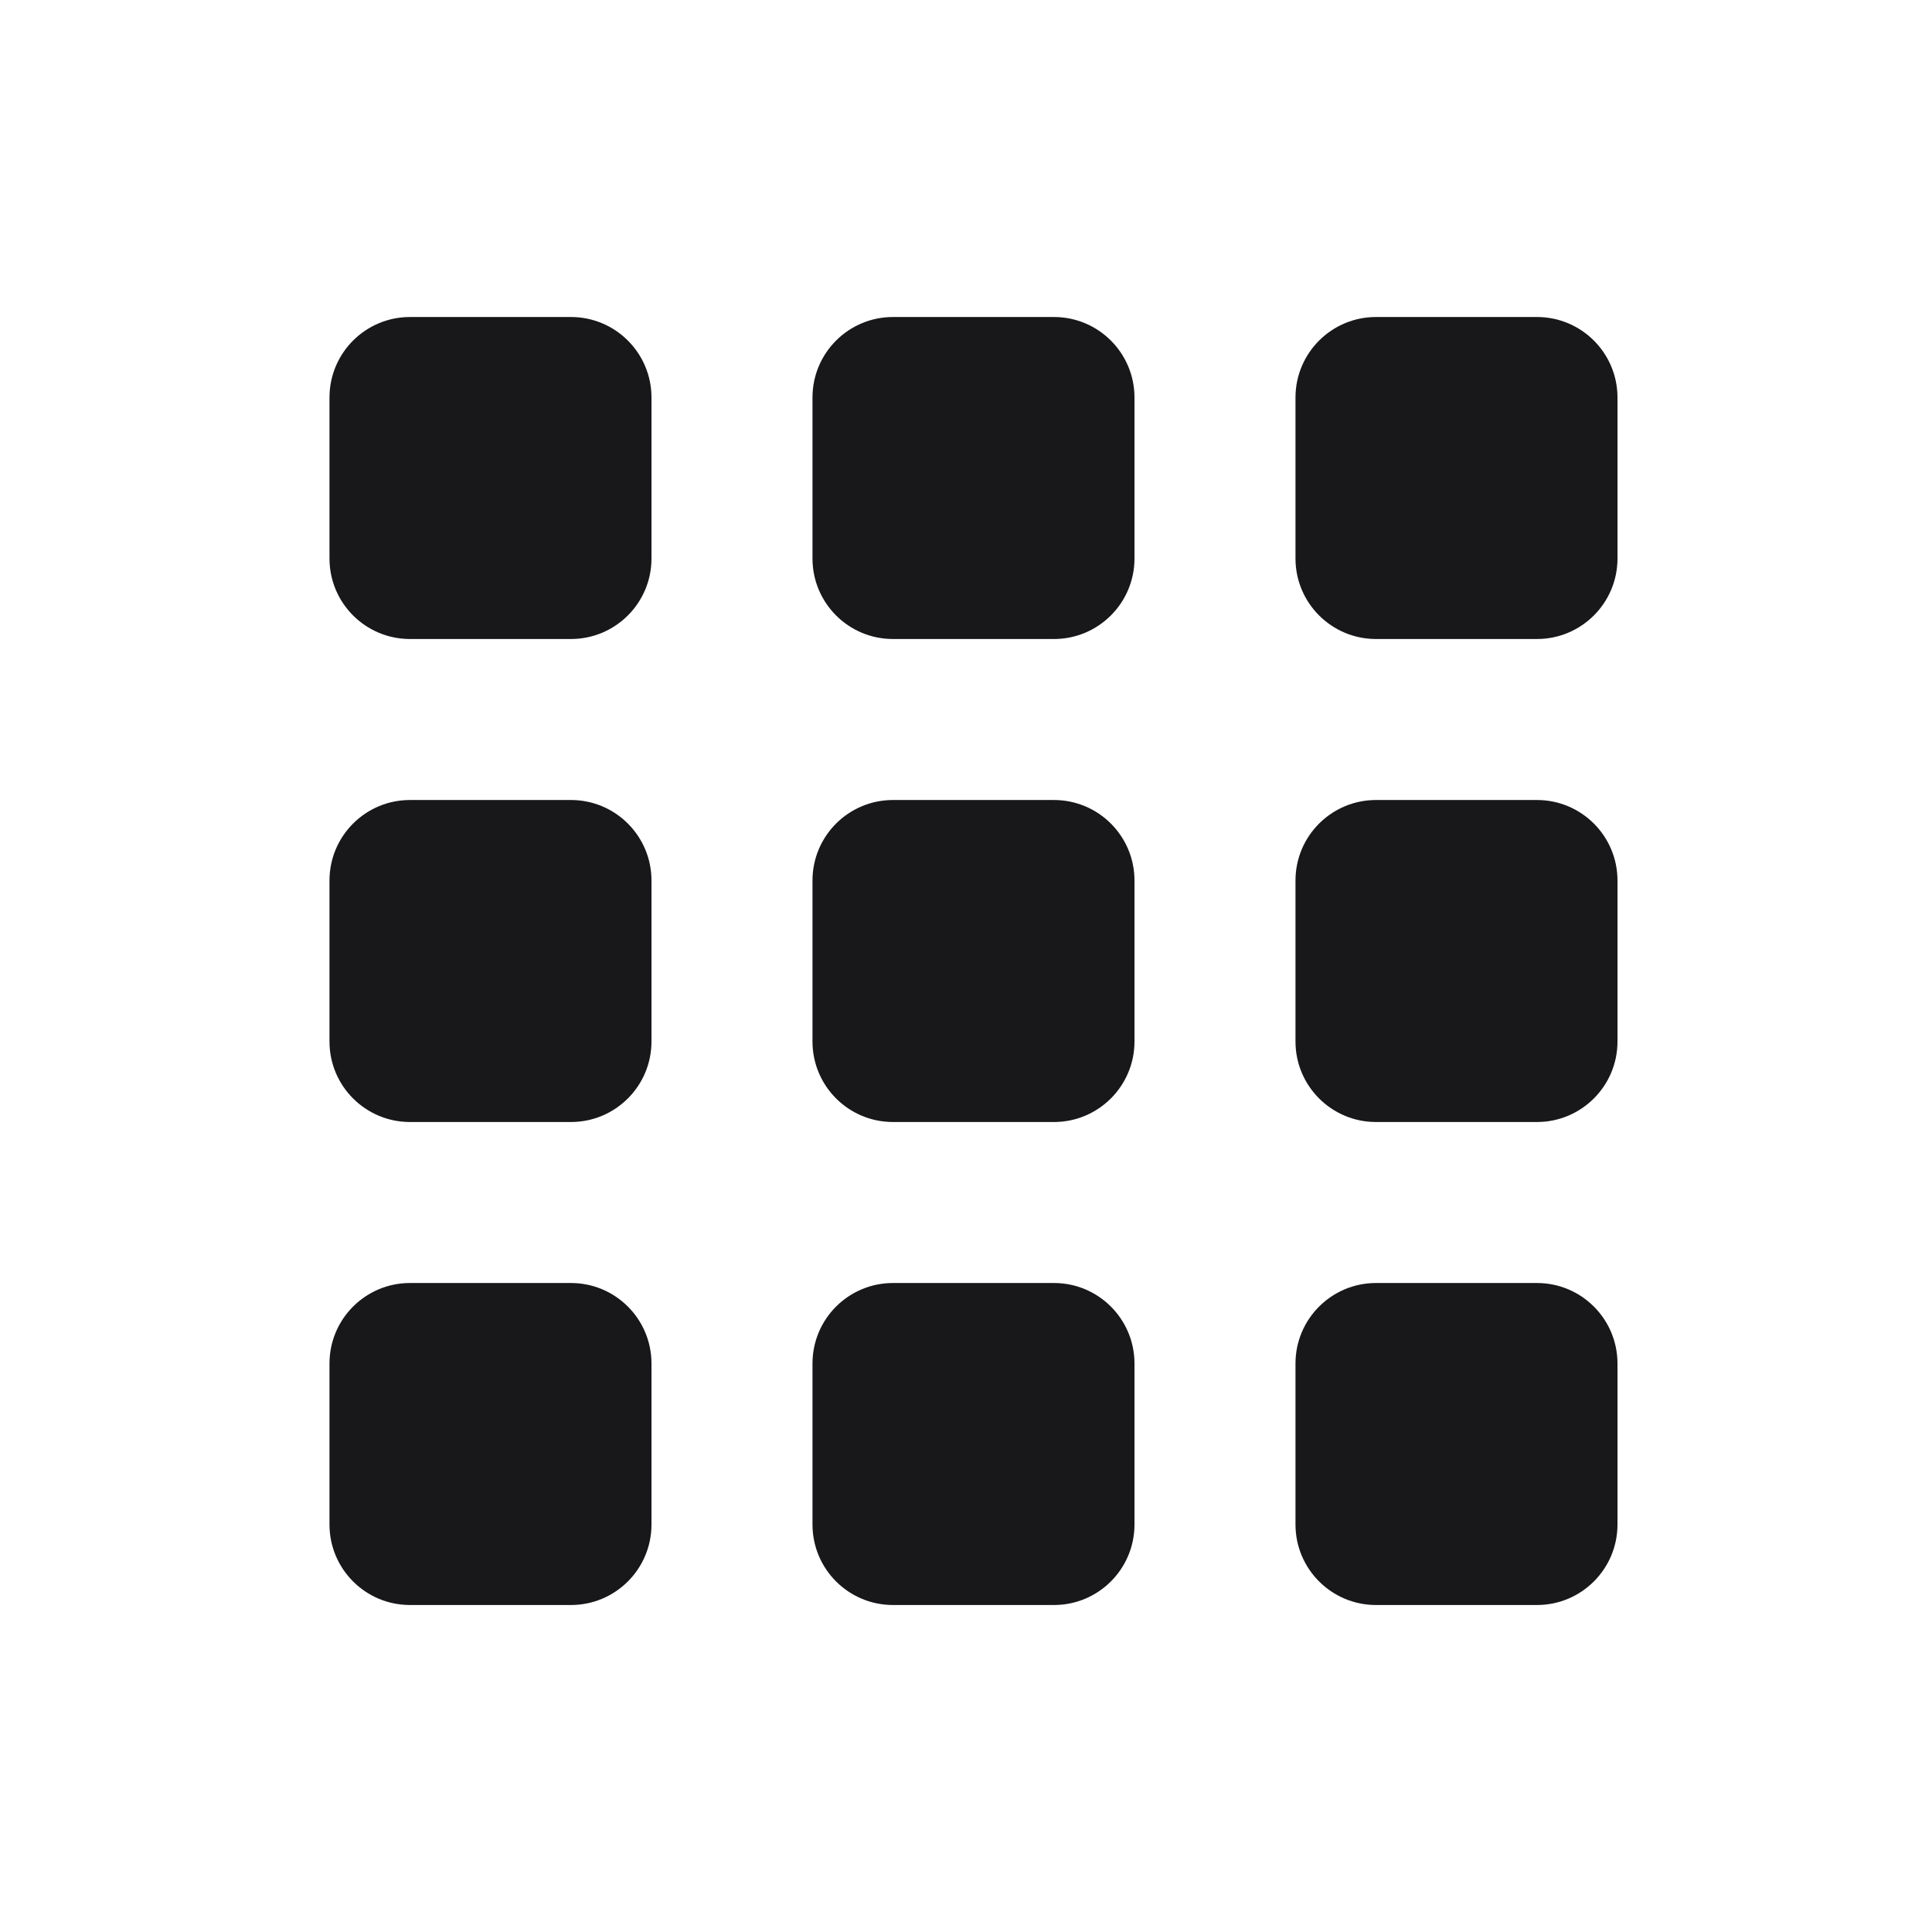
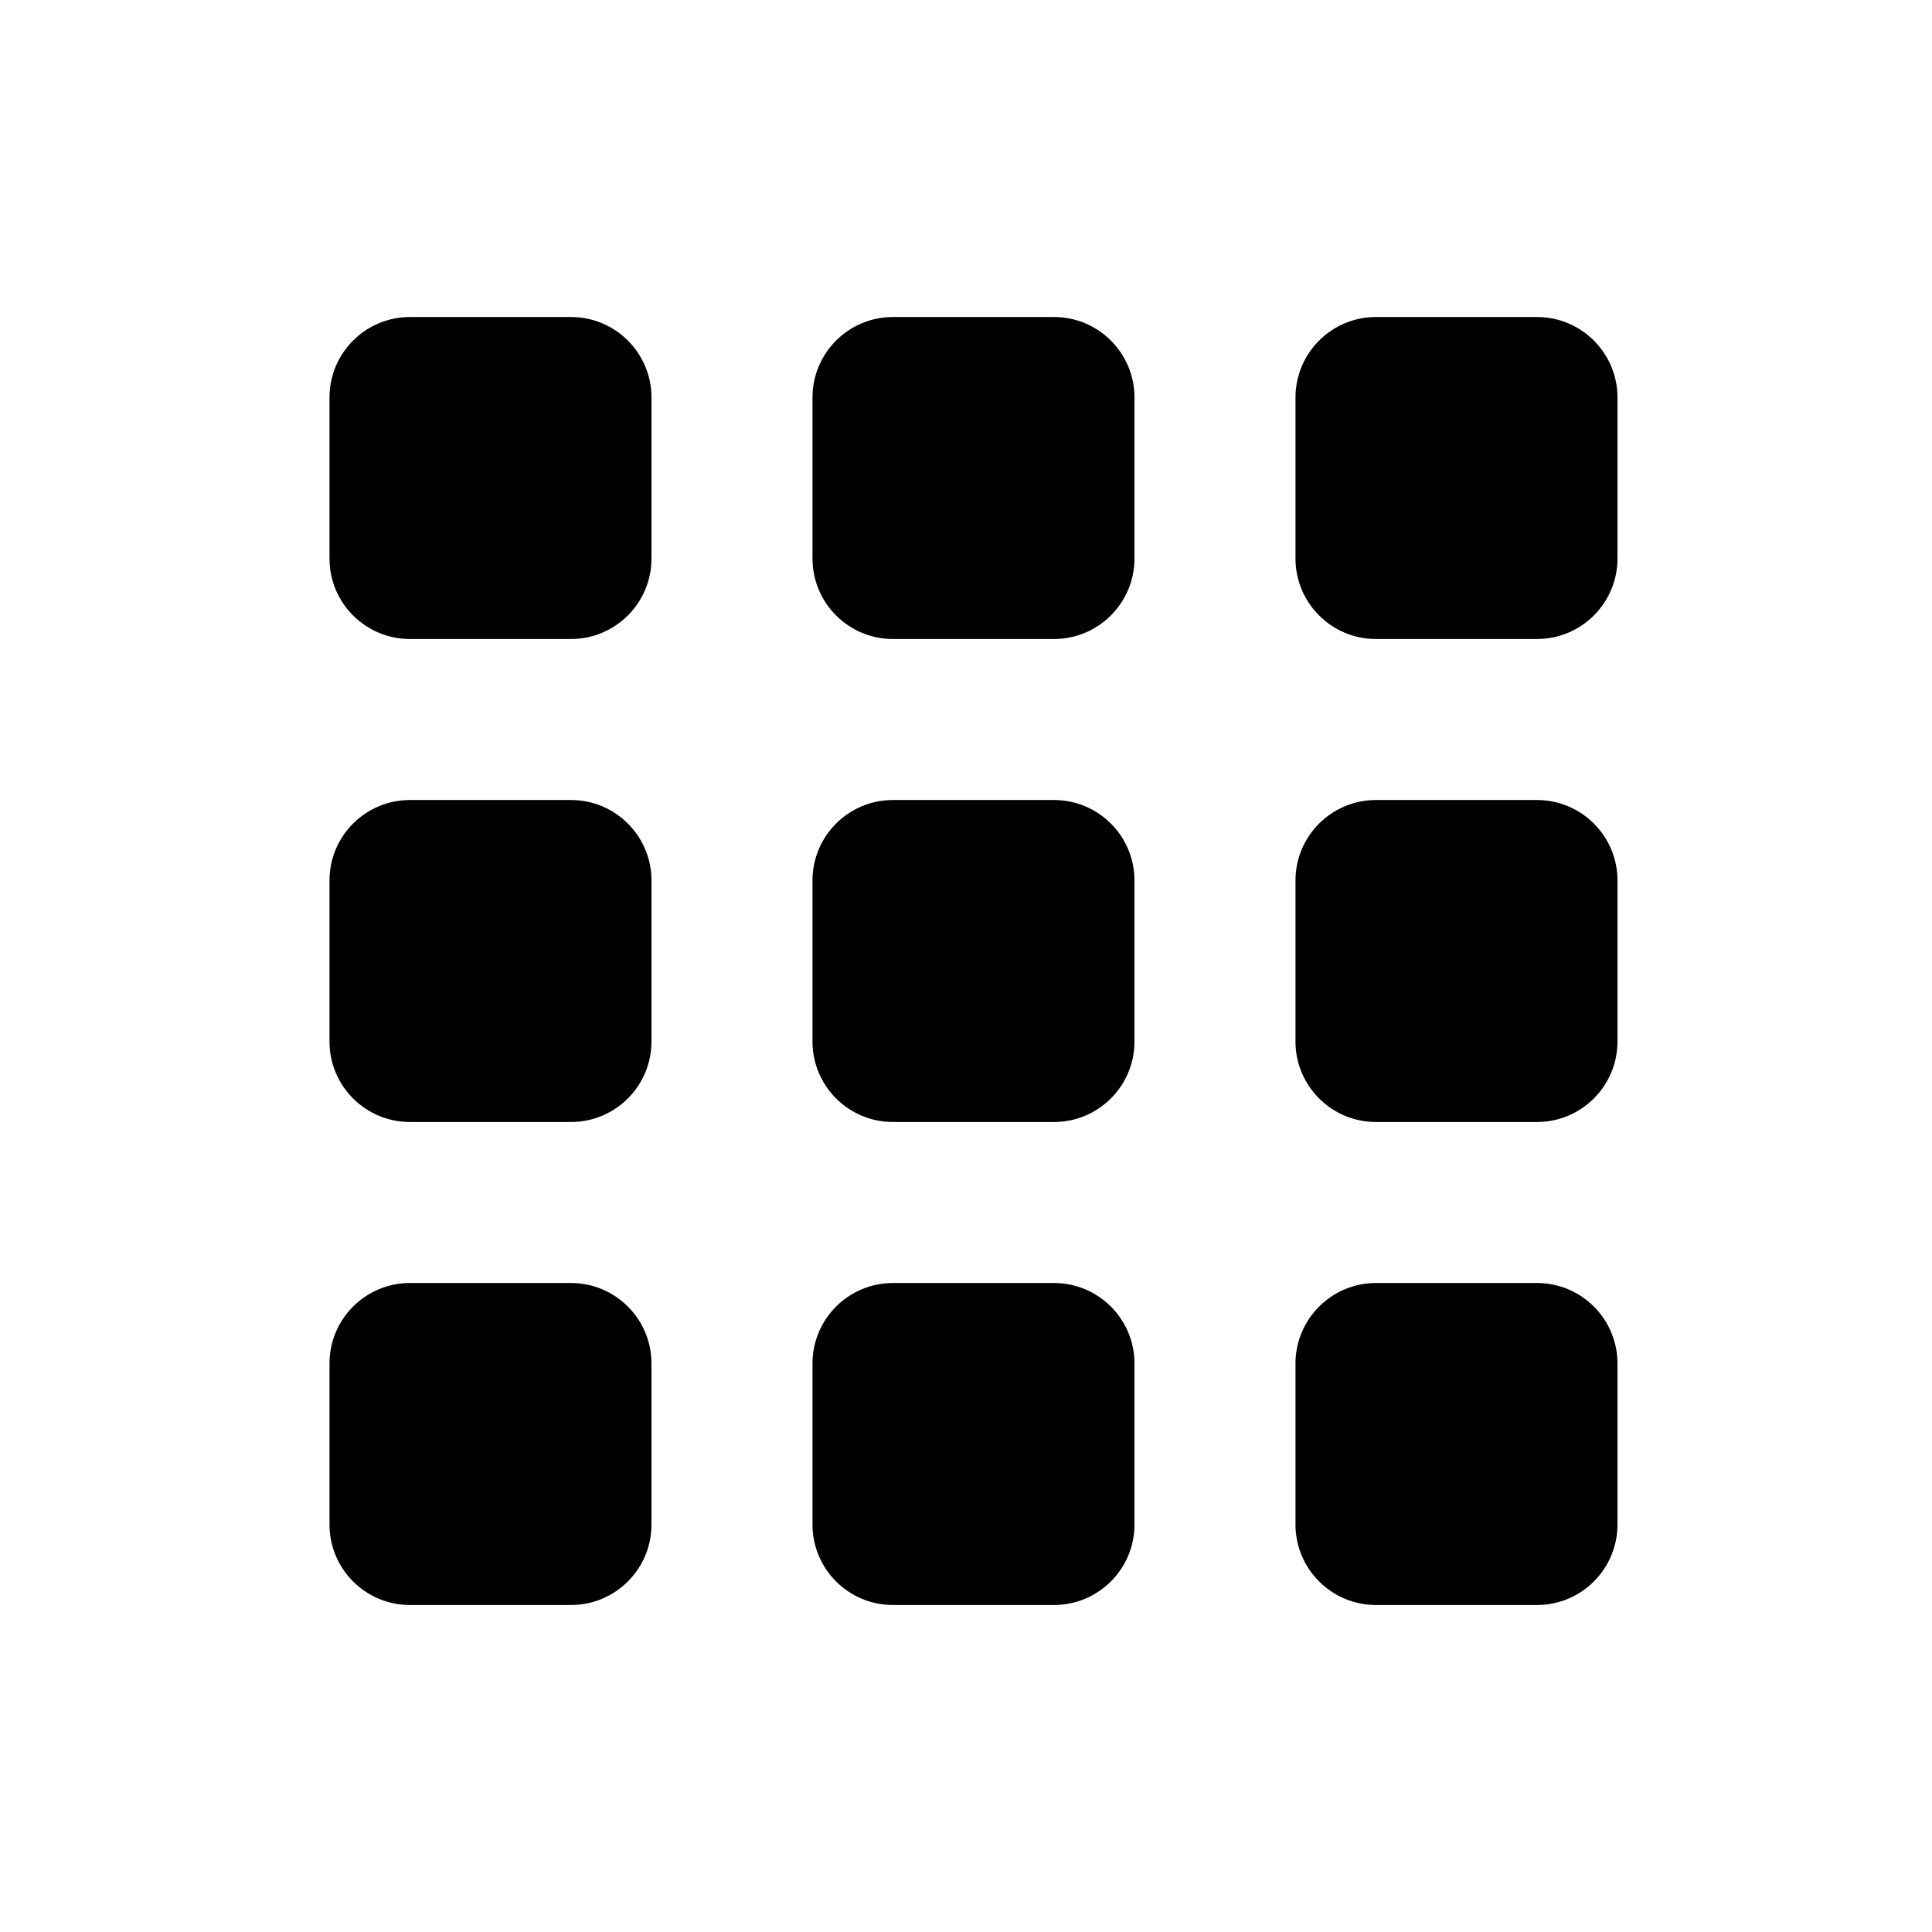
<svg xmlns="http://www.w3.org/2000/svg" viewBox="0 0 24 24" fill="none">
-   <path d="M4.093 4.938C4.093 4.386 4.54 3.938 5.093 3.938H7.093C7.645 3.938 8.093 4.386 8.093 4.938V6.938C8.093 7.49 7.645 7.938 7.093 7.938H5.093C4.54 7.938 4.093 7.49 4.093 6.938V4.938Z" fill="#18181B" />
-   <path d="M4.093 16.938C4.093 16.386 4.54 15.938 5.093 15.938H7.093C7.645 15.938 8.093 16.386 8.093 16.938V18.938C8.093 19.49 7.645 19.938 7.093 19.938H5.093C4.54 19.938 4.093 19.49 4.093 18.938V16.938Z" fill="#18181B" />
-   <path d="M4.093 10.938C4.093 10.386 4.54 9.938 5.093 9.938H7.093C7.645 9.938 8.093 10.386 8.093 10.938V12.938C8.093 13.49 7.645 13.938 7.093 13.938H5.093C4.54 13.938 4.093 13.49 4.093 12.938V10.938Z" fill="#18181B" />
-   <path d="M16.093 4.938C16.093 4.386 16.541 3.938 17.093 3.938H19.093C19.645 3.938 20.093 4.386 20.093 4.938V6.938C20.093 7.49 19.645 7.938 19.093 7.938H17.093C16.541 7.938 16.093 7.49 16.093 6.938V4.938Z" fill="#18181B" />
-   <path d="M16.093 16.938C16.093 16.386 16.541 15.938 17.093 15.938H19.093C19.645 15.938 20.093 16.386 20.093 16.938V18.938C20.093 19.49 19.645 19.938 19.093 19.938H17.093C16.541 19.938 16.093 19.49 16.093 18.938V16.938Z" fill="#18181B" />
-   <path d="M16.093 10.938C16.093 10.386 16.541 9.938 17.093 9.938H19.093C19.645 9.938 20.093 10.386 20.093 10.938V12.938C20.093 13.49 19.645 13.938 19.093 13.938H17.093C16.541 13.938 16.093 13.49 16.093 12.938V10.938Z" fill="#18181B" />
-   <path d="M10.093 4.938C10.093 4.386 10.54 3.938 11.093 3.938H13.093C13.645 3.938 14.093 4.386 14.093 4.938V6.938C14.093 7.49 13.645 7.938 13.093 7.938H11.093C10.54 7.938 10.093 7.49 10.093 6.938V4.938Z" fill="#18181B" />
-   <path d="M10.093 16.938C10.093 16.386 10.54 15.938 11.093 15.938H13.093C13.645 15.938 14.093 16.386 14.093 16.938V18.938C14.093 19.49 13.645 19.938 13.093 19.938H11.093C10.54 19.938 10.093 19.49 10.093 18.938V16.938Z" fill="#18181B" />
-   <path d="M10.093 10.938C10.093 10.386 10.54 9.938 11.093 9.938H13.093C13.645 9.938 14.093 10.386 14.093 10.938V12.938C14.093 13.49 13.645 13.938 13.093 13.938H11.093C10.54 13.938 10.093 13.49 10.093 12.938V10.938Z" fill="#18181B" />
+   <path d="M4.093 4.938C4.093 4.386 4.54 3.938 5.093 3.938H7.093C7.645 3.938 8.093 4.386 8.093 4.938V6.938C8.093 7.49 7.645 7.938 7.093 7.938H5.093C4.54 7.938 4.093 7.49 4.093 6.938V4.938Z" fill="currentColor" />
+   <path d="M4.093 16.938C4.093 16.386 4.54 15.938 5.093 15.938H7.093C7.645 15.938 8.093 16.386 8.093 16.938V18.938C8.093 19.49 7.645 19.938 7.093 19.938H5.093C4.54 19.938 4.093 19.49 4.093 18.938V16.938Z" fill="currentColor" />
+   <path d="M4.093 10.938C4.093 10.386 4.54 9.938 5.093 9.938H7.093C7.645 9.938 8.093 10.386 8.093 10.938V12.938C8.093 13.49 7.645 13.938 7.093 13.938H5.093C4.54 13.938 4.093 13.49 4.093 12.938V10.938Z" fill="currentColor" />
+   <path d="M16.093 4.938C16.093 4.386 16.541 3.938 17.093 3.938H19.093C19.645 3.938 20.093 4.386 20.093 4.938V6.938C20.093 7.49 19.645 7.938 19.093 7.938H17.093C16.541 7.938 16.093 7.49 16.093 6.938V4.938Z" fill="currentColor" />
+   <path d="M16.093 16.938C16.093 16.386 16.541 15.938 17.093 15.938H19.093C19.645 15.938 20.093 16.386 20.093 16.938V18.938C20.093 19.49 19.645 19.938 19.093 19.938H17.093C16.541 19.938 16.093 19.49 16.093 18.938V16.938Z" fill="currentColor" />
+   <path d="M16.093 10.938C16.093 10.386 16.541 9.938 17.093 9.938H19.093C19.645 9.938 20.093 10.386 20.093 10.938V12.938C20.093 13.49 19.645 13.938 19.093 13.938H17.093C16.541 13.938 16.093 13.49 16.093 12.938V10.938Z" fill="currentColor" />
+   <path d="M10.093 4.938C10.093 4.386 10.54 3.938 11.093 3.938H13.093C13.645 3.938 14.093 4.386 14.093 4.938V6.938C14.093 7.49 13.645 7.938 13.093 7.938H11.093C10.54 7.938 10.093 7.49 10.093 6.938V4.938Z" fill="currentColor" />
+   <path d="M10.093 16.938C10.093 16.386 10.54 15.938 11.093 15.938H13.093C13.645 15.938 14.093 16.386 14.093 16.938V18.938C14.093 19.49 13.645 19.938 13.093 19.938H11.093C10.54 19.938 10.093 19.49 10.093 18.938V16.938Z" fill="currentColor" />
+   <path d="M10.093 10.938C10.093 10.386 10.54 9.938 11.093 9.938H13.093C13.645 9.938 14.093 10.386 14.093 10.938V12.938C14.093 13.49 13.645 13.938 13.093 13.938H11.093C10.54 13.938 10.093 13.49 10.093 12.938V10.938Z" fill="currentColor" />
</svg>
